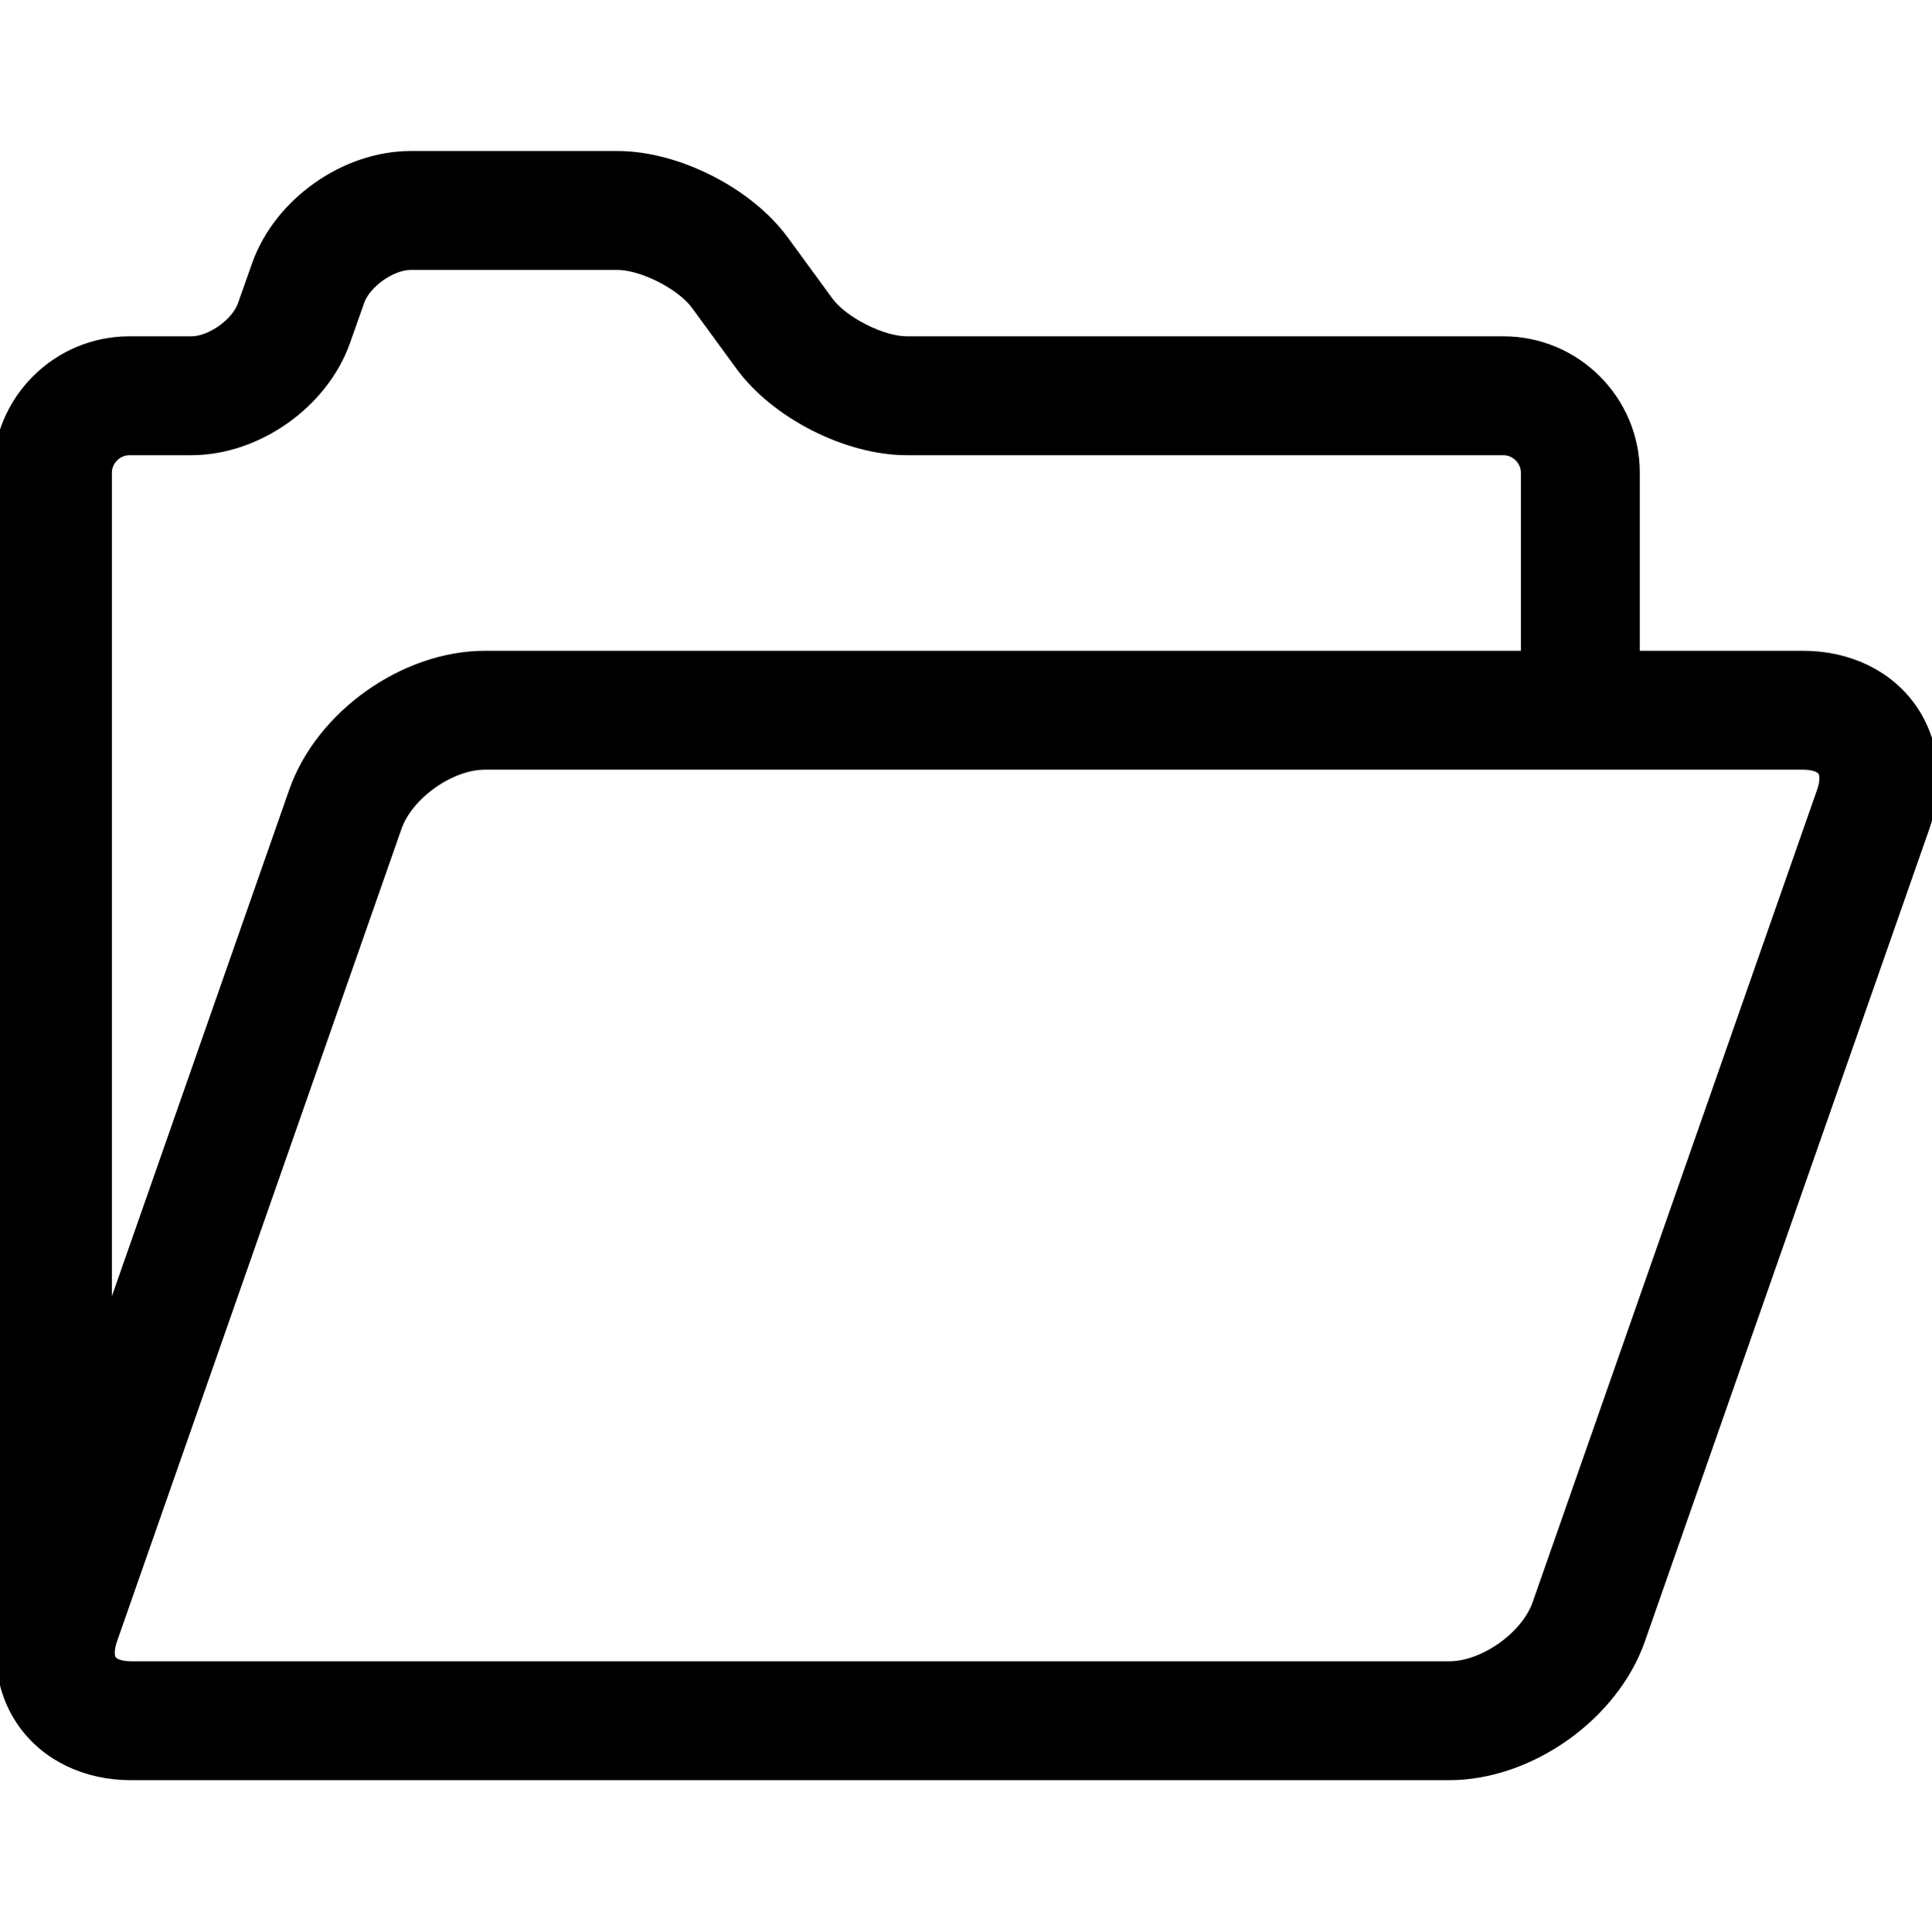
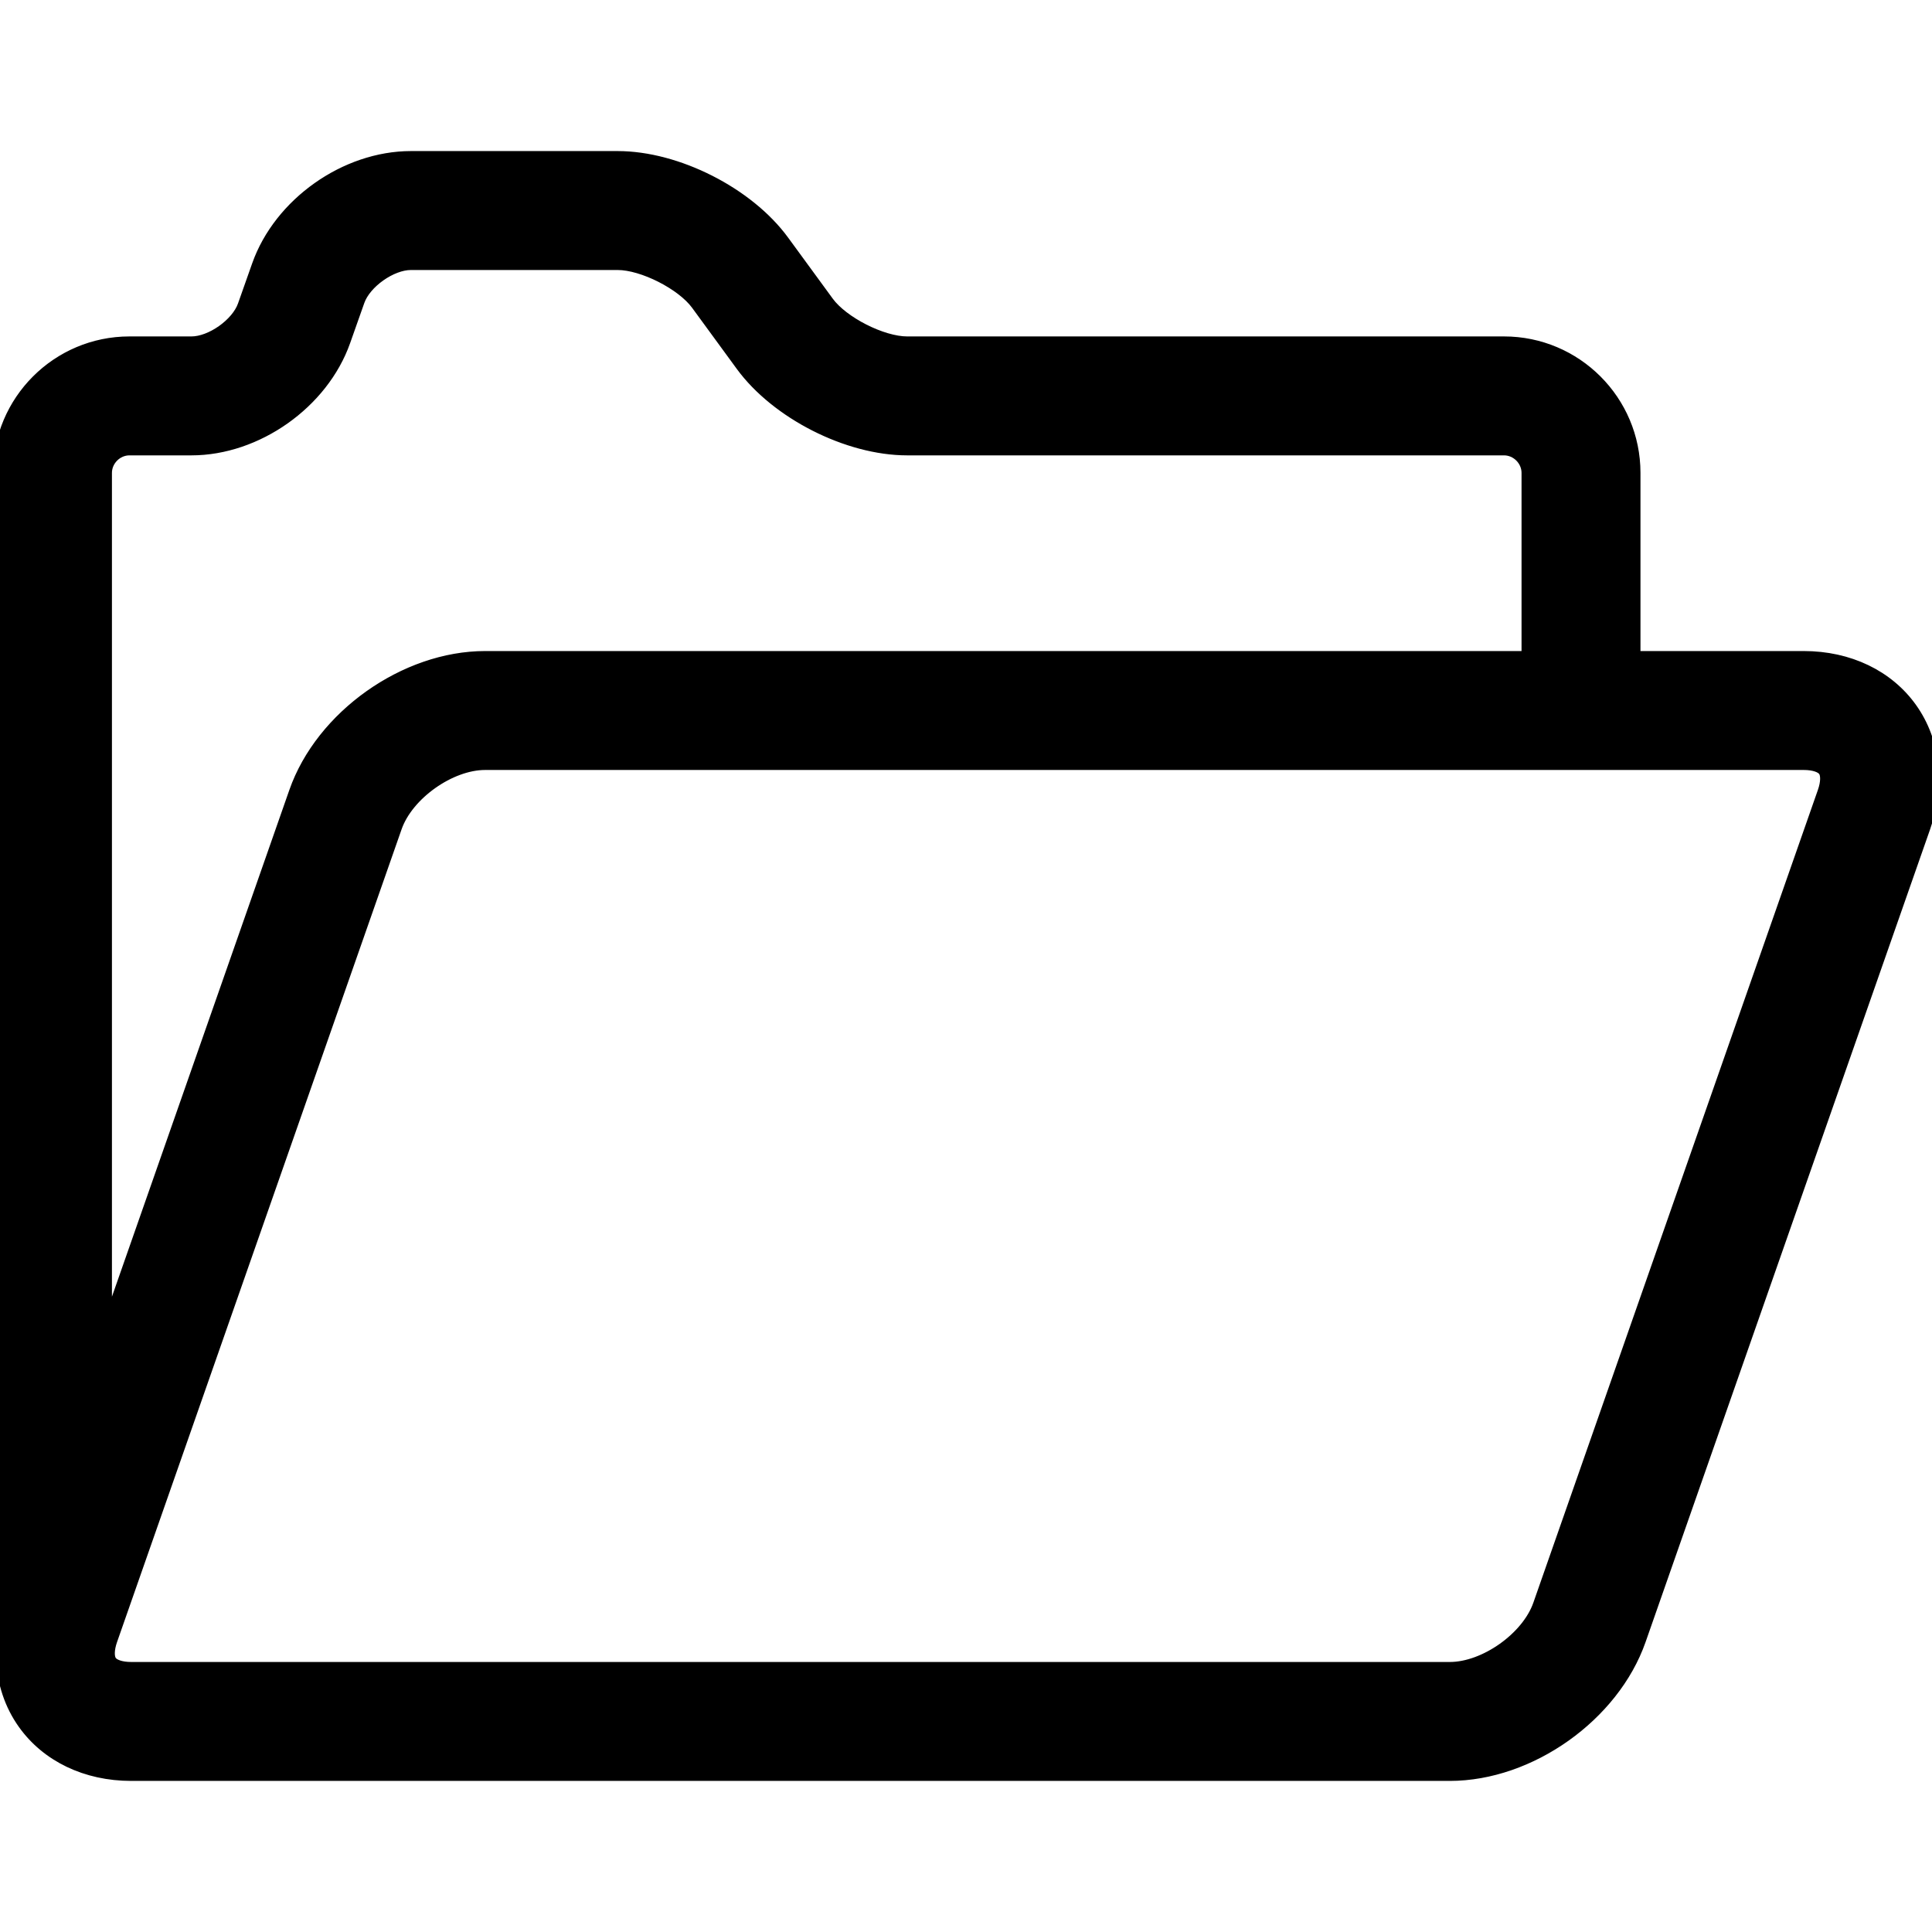
- <svg xmlns="http://www.w3.org/2000/svg" viewBox="0 0 276.157 276.157" fill="currentColor" stroke="currentColor" stroke-width="2" stroke-linecap="round" stroke-linejoin="round">
+ <svg xmlns="http://www.w3.org/2000/svg" viewBox="0 0 276.157 276.157" width="24" height="24" fill="currentColor" stroke="currentColor" stroke-width="2" stroke-linecap="round" stroke-linejoin="round">
  <path d="M273.081,101.378c-3.3-4.651-8.86-7.319-15.255-7.319h-24.34v-26.47c0-10.201-8.299-18.5-18.5-18.5   h-85.322c-3.63,0-9.295-2.876-11.436-5.806l-6.386-8.735c-4.982-6.814-15.104-11.954-23.546-11.954H58.731   c-9.293,0-18.639,6.608-21.738,15.372l-2.033,5.752c-0.958,2.71-4.721,5.371-7.596,5.371H18.5c-10.201,0-18.5,8.299-18.5,18.5   v167.07c0,0.885,0.161,1.73,0.443,2.519c0.152,3.306,1.18,6.424,3.053,9.064c3.3,4.652,8.86,7.319,15.255,7.319h188.486   c11.395,0,23.27-8.424,27.035-19.179l40.677-116.188C277.061,112.159,276.381,106.03,273.081,101.378z   M18.5,64.089h8.864c9.295,0,18.64-6.608,21.738-15.372l2.032-5.75c0.959-2.711,4.722-5.372,7.597-5.372h29.564   c3.63,0,9.295,2.876,11.437,5.806l6.386,8.734c4.982,6.815,15.104,11.954,23.546,11.954h85.322c1.898,0,3.5,1.603,3.5,3.5v26.47   H69.34c-11.395,0-23.27,8.424-27.035,19.179L15,191.231V67.589C15,65.692,16.603,64.089,18.5,64.089z   M260.791,113.238l-40.677,116.188c-1.674,4.781-7.812,9.135-12.877,9.135H18.751c-1.448,0-2.577-0.373-3.02-0.998   c-0.443-0.625-0.423-1.814,0.056-3.181l40.677-116.188c1.674-4.781,7.812-9.135,12.877-9.135h188.486   c1.448,0,2.577,0.373,3.021,0.998C261.29,110.682,261.27,111.871,260.791,113.238z" />
</svg>
